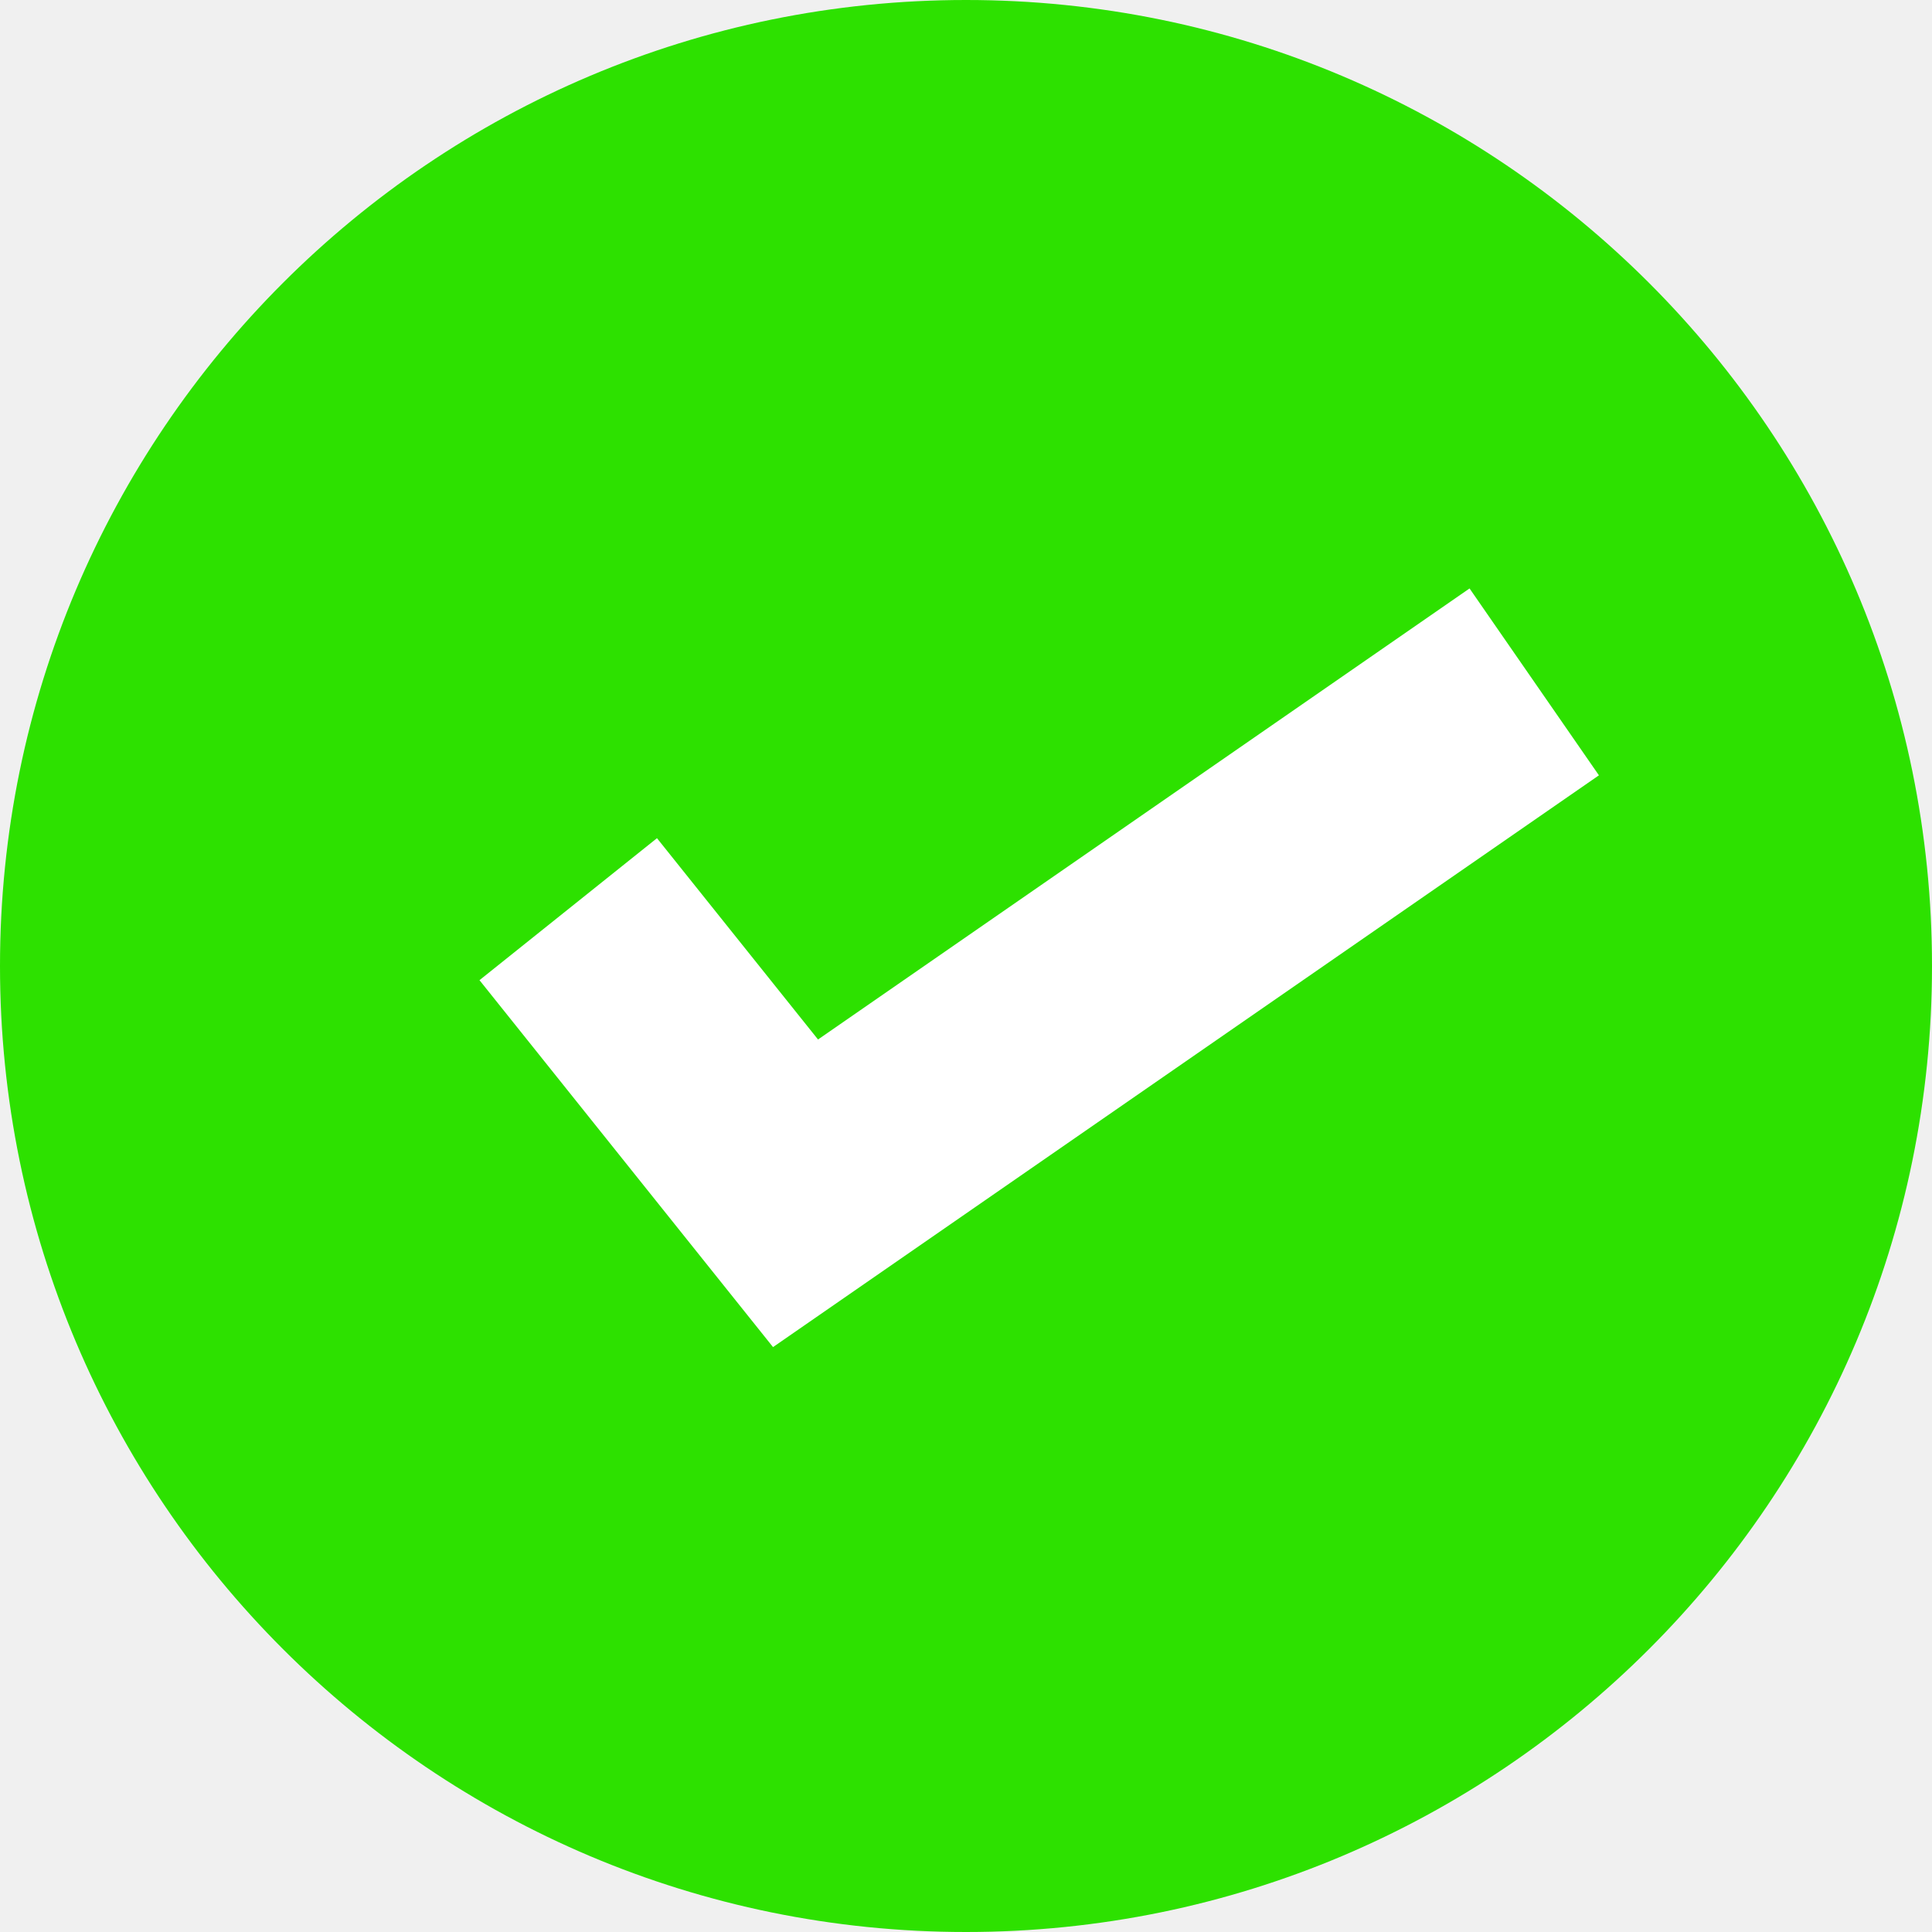
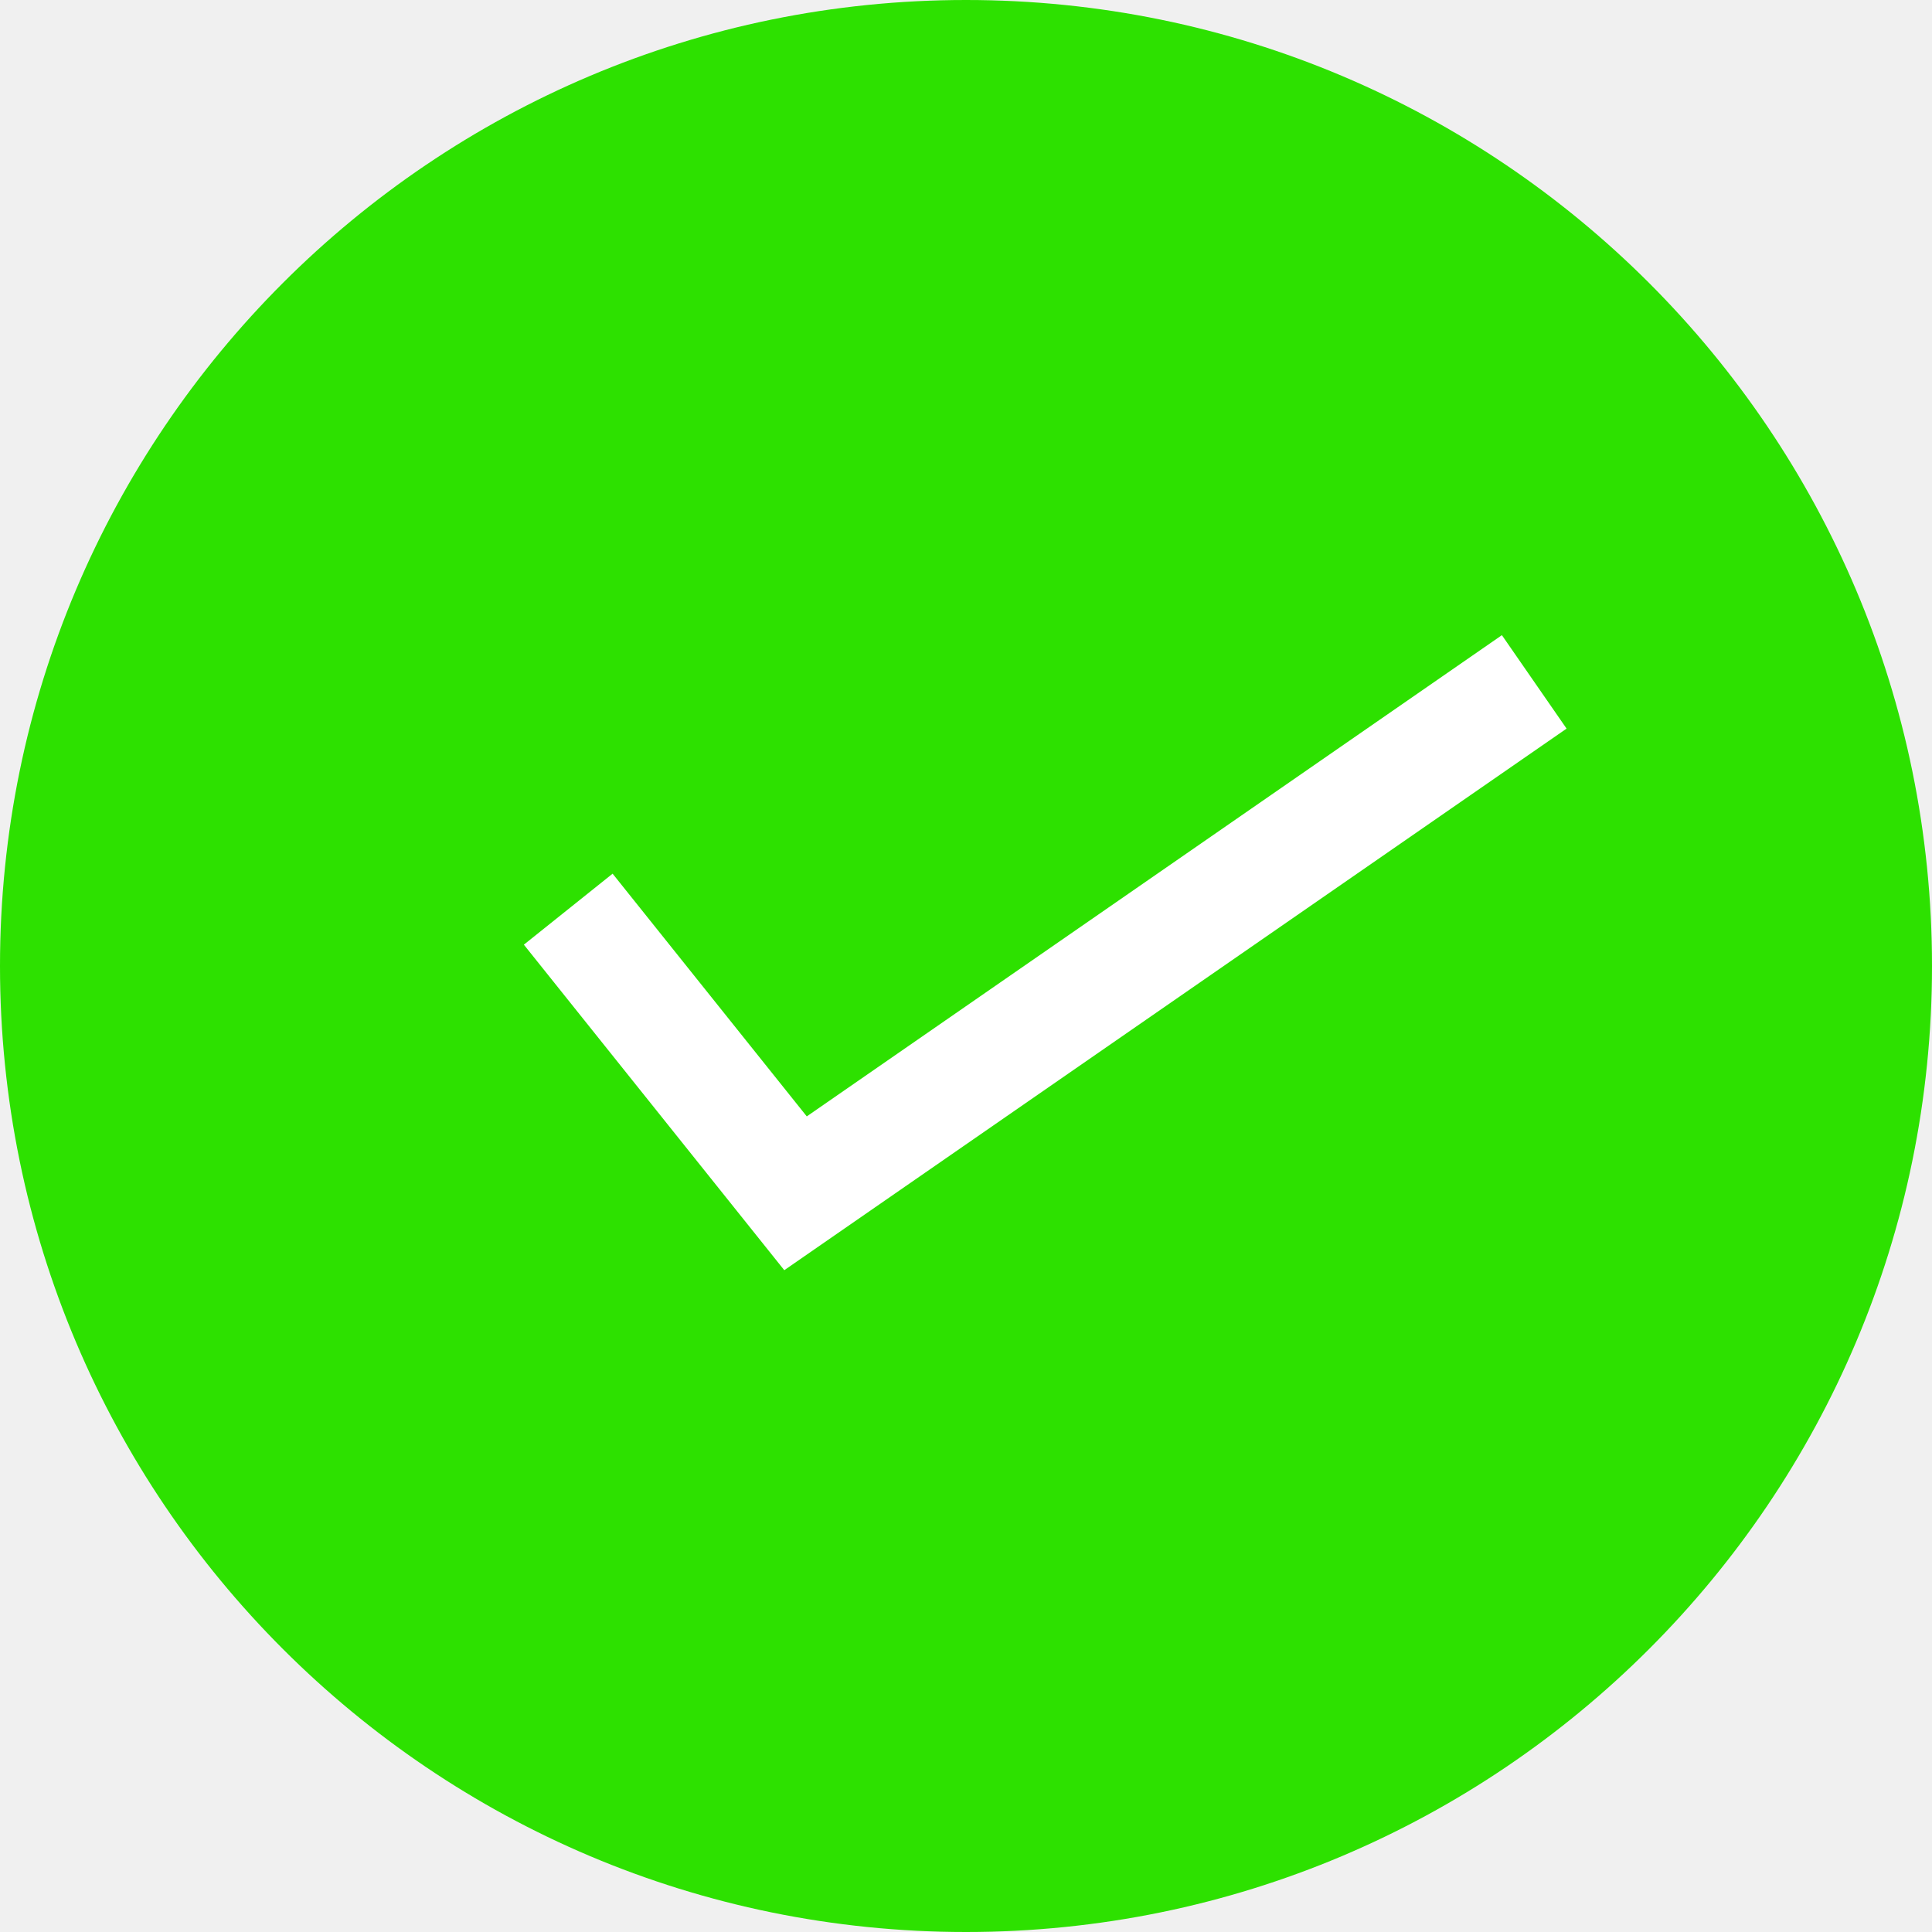
<svg xmlns="http://www.w3.org/2000/svg" width="17" height="17" viewBox="0 0 17 17" fill="none">
  <circle cx="8.5" cy="8.5" r="8.5" fill="#2DE100" />
-   <path d="M5 8L7 10.5L13.5 6" stroke="white" stroke-width="2" />
+   <path d="M5 8L7 10.5L13.5 6" stroke="white" strokeWidth="2" />
</svg>
